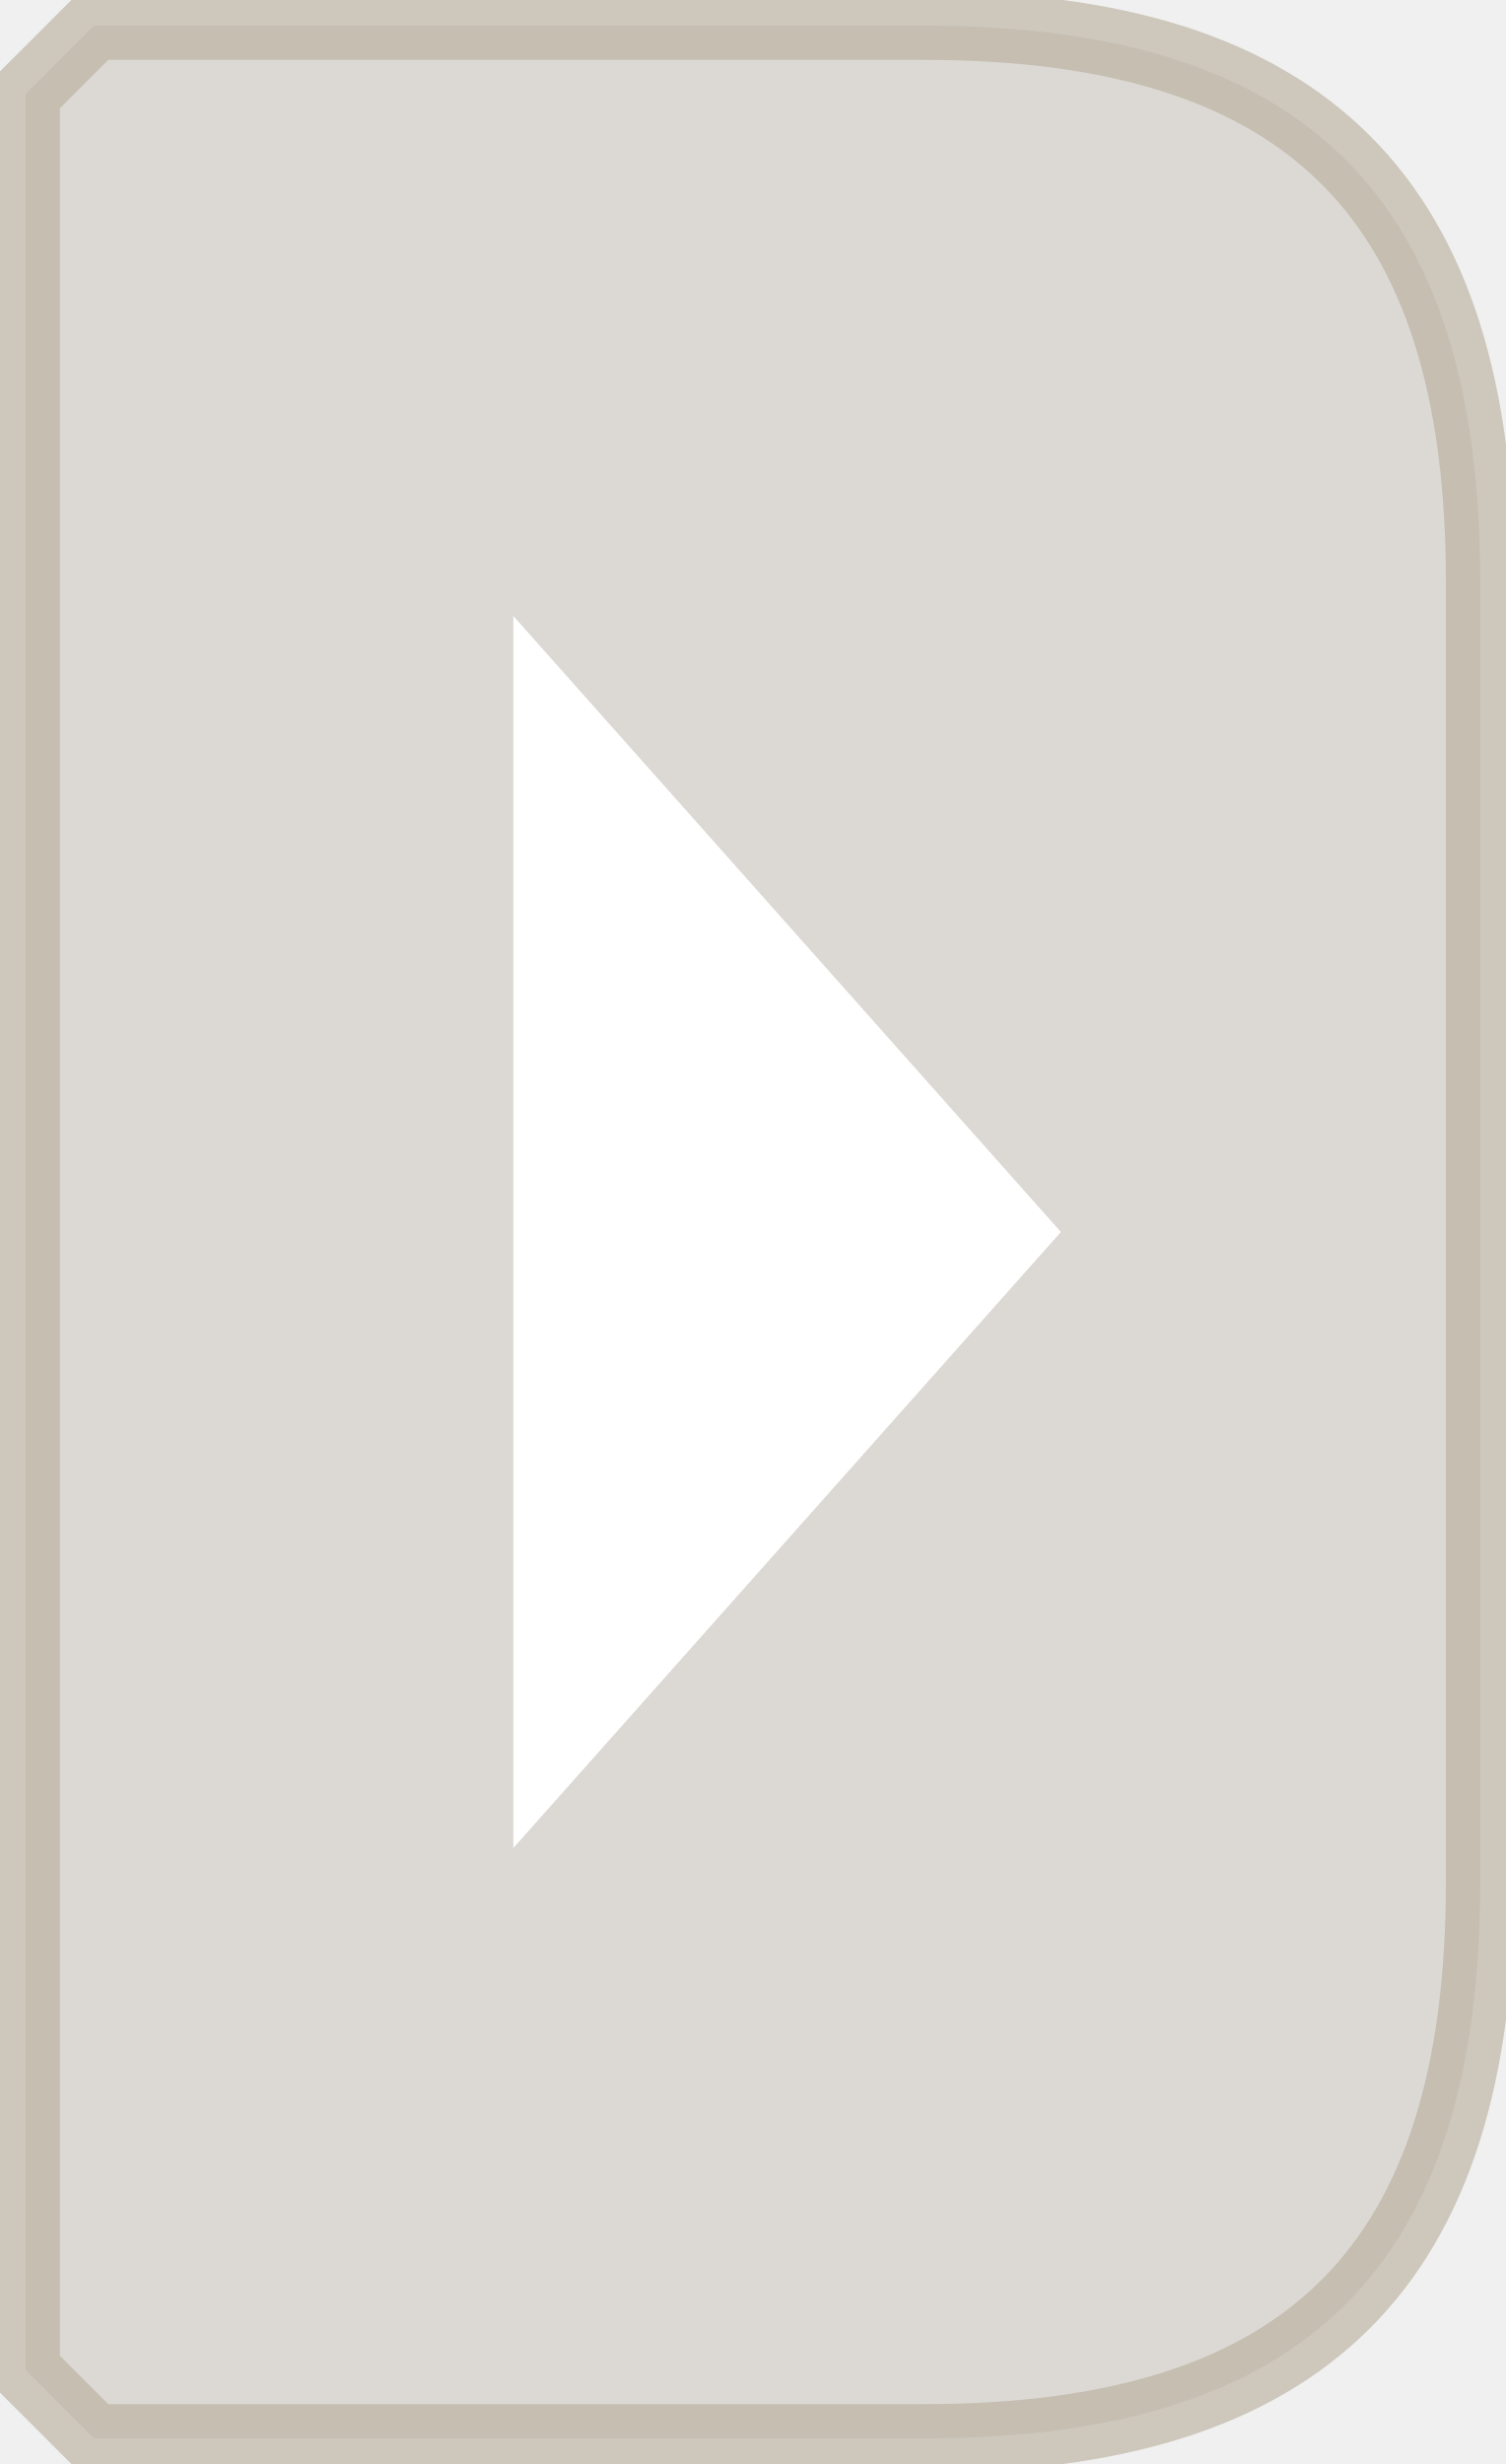
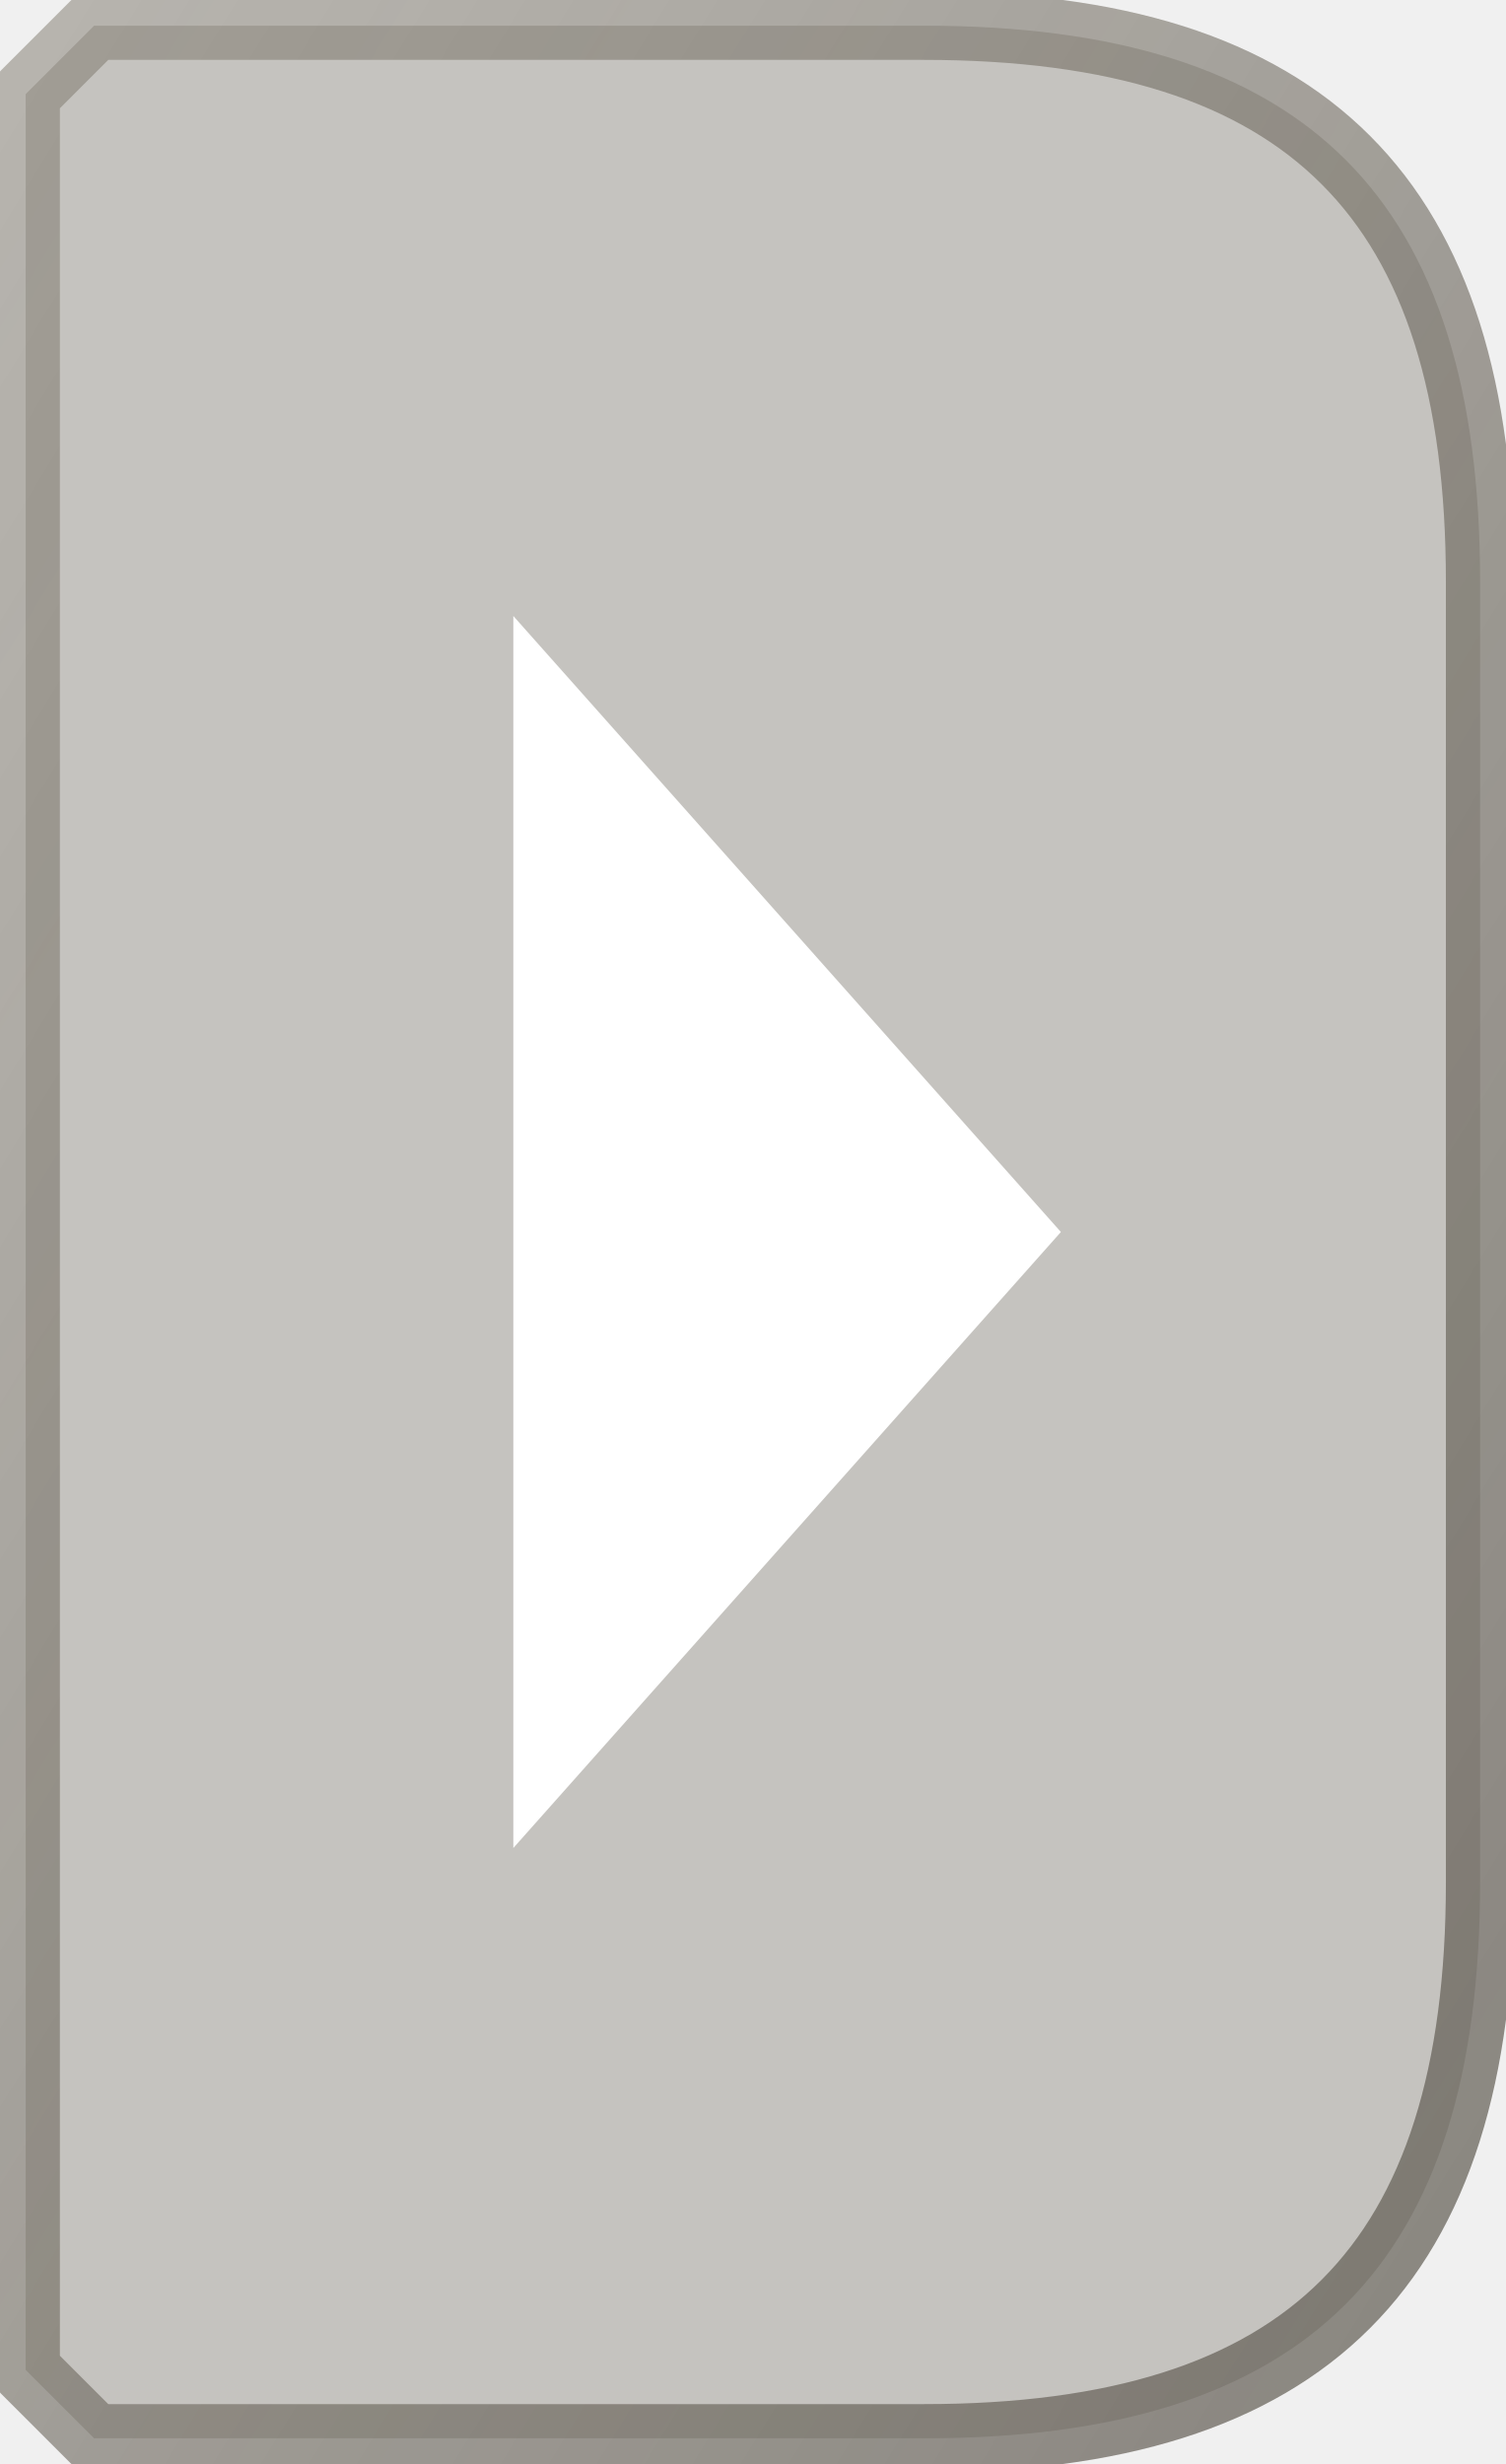
<svg xmlns="http://www.w3.org/2000/svg" width="44" height="72" viewBox="0 0 44 72">
-   <path style="fill:#b5ac9a;fill-opacity:0.33;stroke:#b5ac9a;stroke-width:2;stroke-linejoin:round;stroke-opacity:0.6" d="M 0.75,2.75 2.75,0.75 H 27 c 11.2,0 16.25,5.05 16.25,16.25 v 38 c 0,11.2 -5.05,16.25 -16.25,16.25 H 2.75 l -2,-2 z" />
+   <defs>
+     <linearGradient id="bevel" x1="0" y1="0" x2="1" y2="1">
+       <stop offset="0" stop-color="#7a7468" stop-opacity="0.48" />
+       <stop offset="1" stop-color="#5f5a51" stop-opacity="0.72" />
+     </linearGradient>
+   </defs>
+   <path style="fill:#6d675c;fill-opacity:0.33;stroke:url(#bevel);stroke-width:2;stroke-linejoin:round" d="M 0.75,2.75 2.75,0.75 H 27 c 11.2,0 16.25,5.05 16.25,16.25 v 38 c 0,11.2 -5.05,16.25 -16.25,16.25 H 2.75 l -2,-2 z" />
  <path style="fill:#ffffff" d="M 15,18 31,36 15,54 Z" />
</svg>
